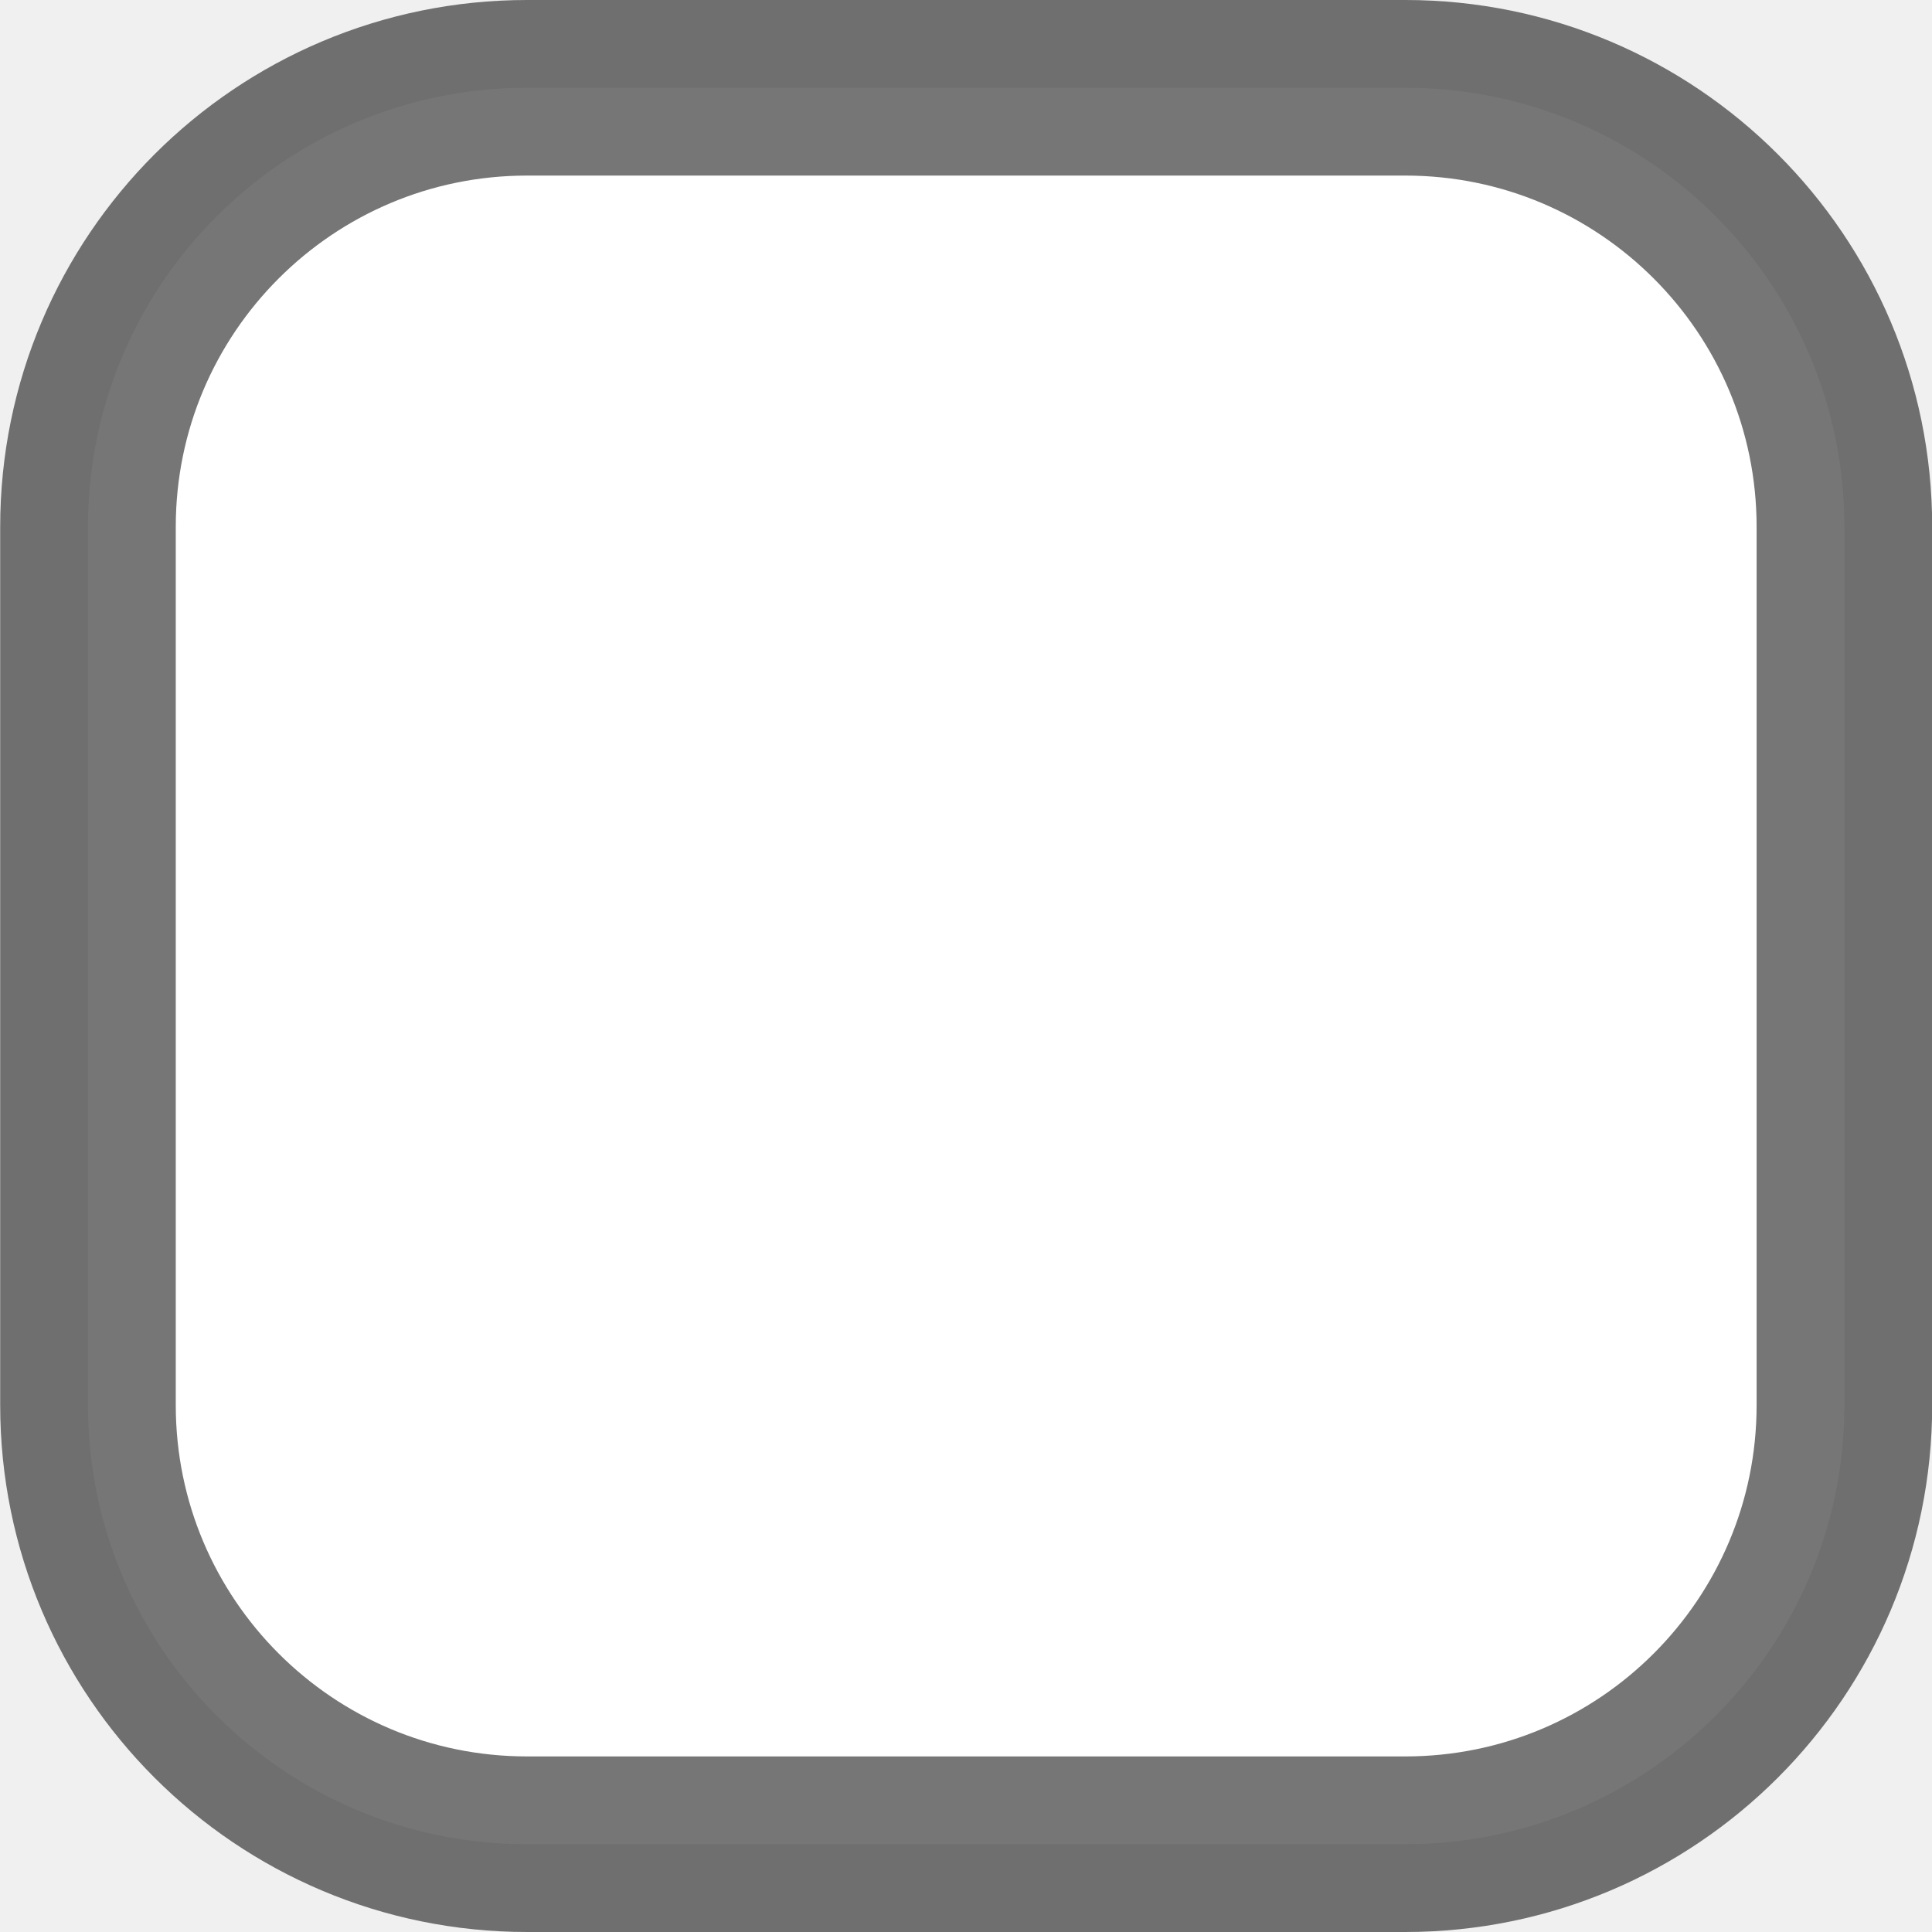
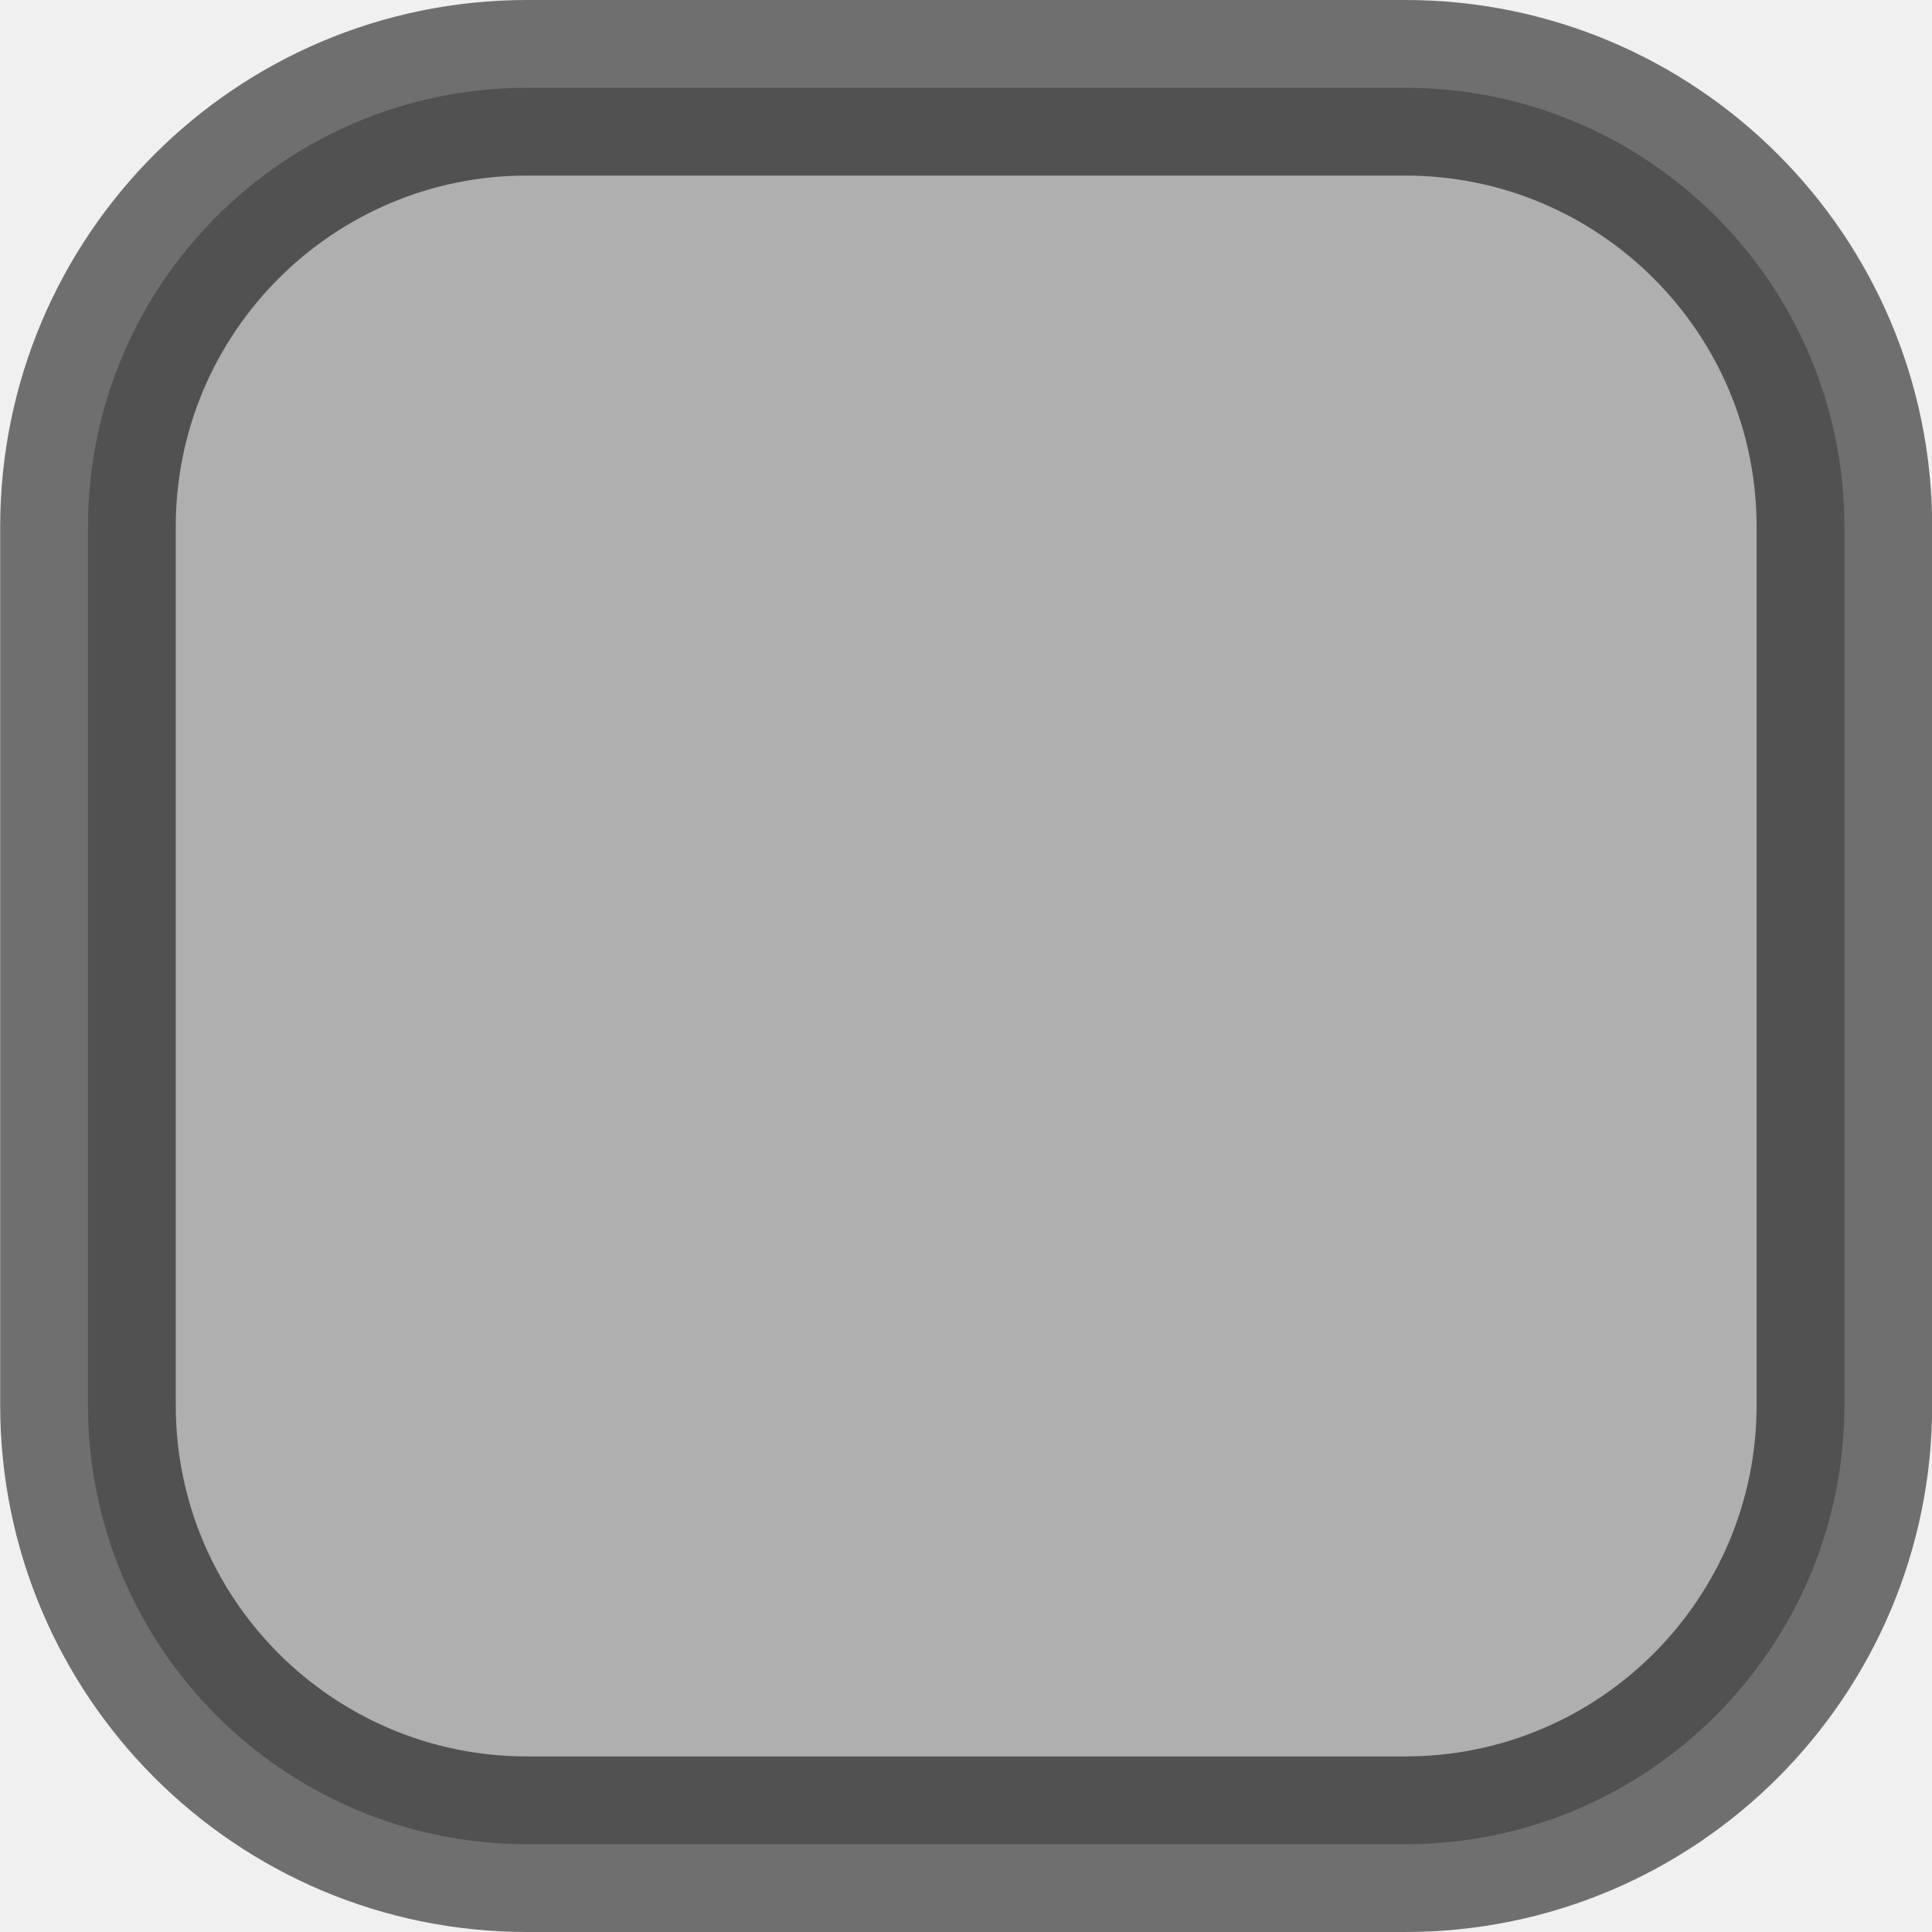
<svg xmlns="http://www.w3.org/2000/svg" xmlns:ns1="http://www.openswatchbook.org/uri/2009/osb" xmlns:xlink="http://www.w3.org/1999/xlink" width="5.821mm" height="5.821mm" viewBox="0 0 5.821 5.821" version="1.1" id="svg8">
  <defs id="defs2">
    <linearGradient id="linearGradient6494" ns1:paint="solid">
      <stop style="stop-color:#000000;stop-opacity:0.537;" offset="0" id="stop6492" />
    </linearGradient>
    <linearGradient xlink:href="#linearGradient6494" id="linearGradient6496" x1="54.92" y1="154.503" x2="60.741" y2="154.503" gradientUnits="userSpaceOnUse" />
  </defs>
  <g id="layer1" transform="translate(-54.91994,-151.5925)">
-     <rect id="rect5076" width="5.292" height="5.292" x="55.185" y="151.857" style="opacity:1;fill:#ffffff;stroke:url(#linearGradient6496);stroke-width:0.529;stroke-linecap:round;stroke-linejoin:round;stroke-miterlimit:4;stroke-dasharray:none;stroke-opacity:1" ry="1.323" />
+     <rect id="rect5076" width="5.292" height="5.292" x="55.185" y="151.857" style="opacity:1;fill:#afafaf;stroke:url(#linearGradient6496);stroke-width:0.529;stroke-linecap:round;stroke-linejoin:round;stroke-miterlimit:4;stroke-dasharray:none;stroke-opacity:1;fill-opacity:1" ry="1.323" />
  </g>
</svg>
